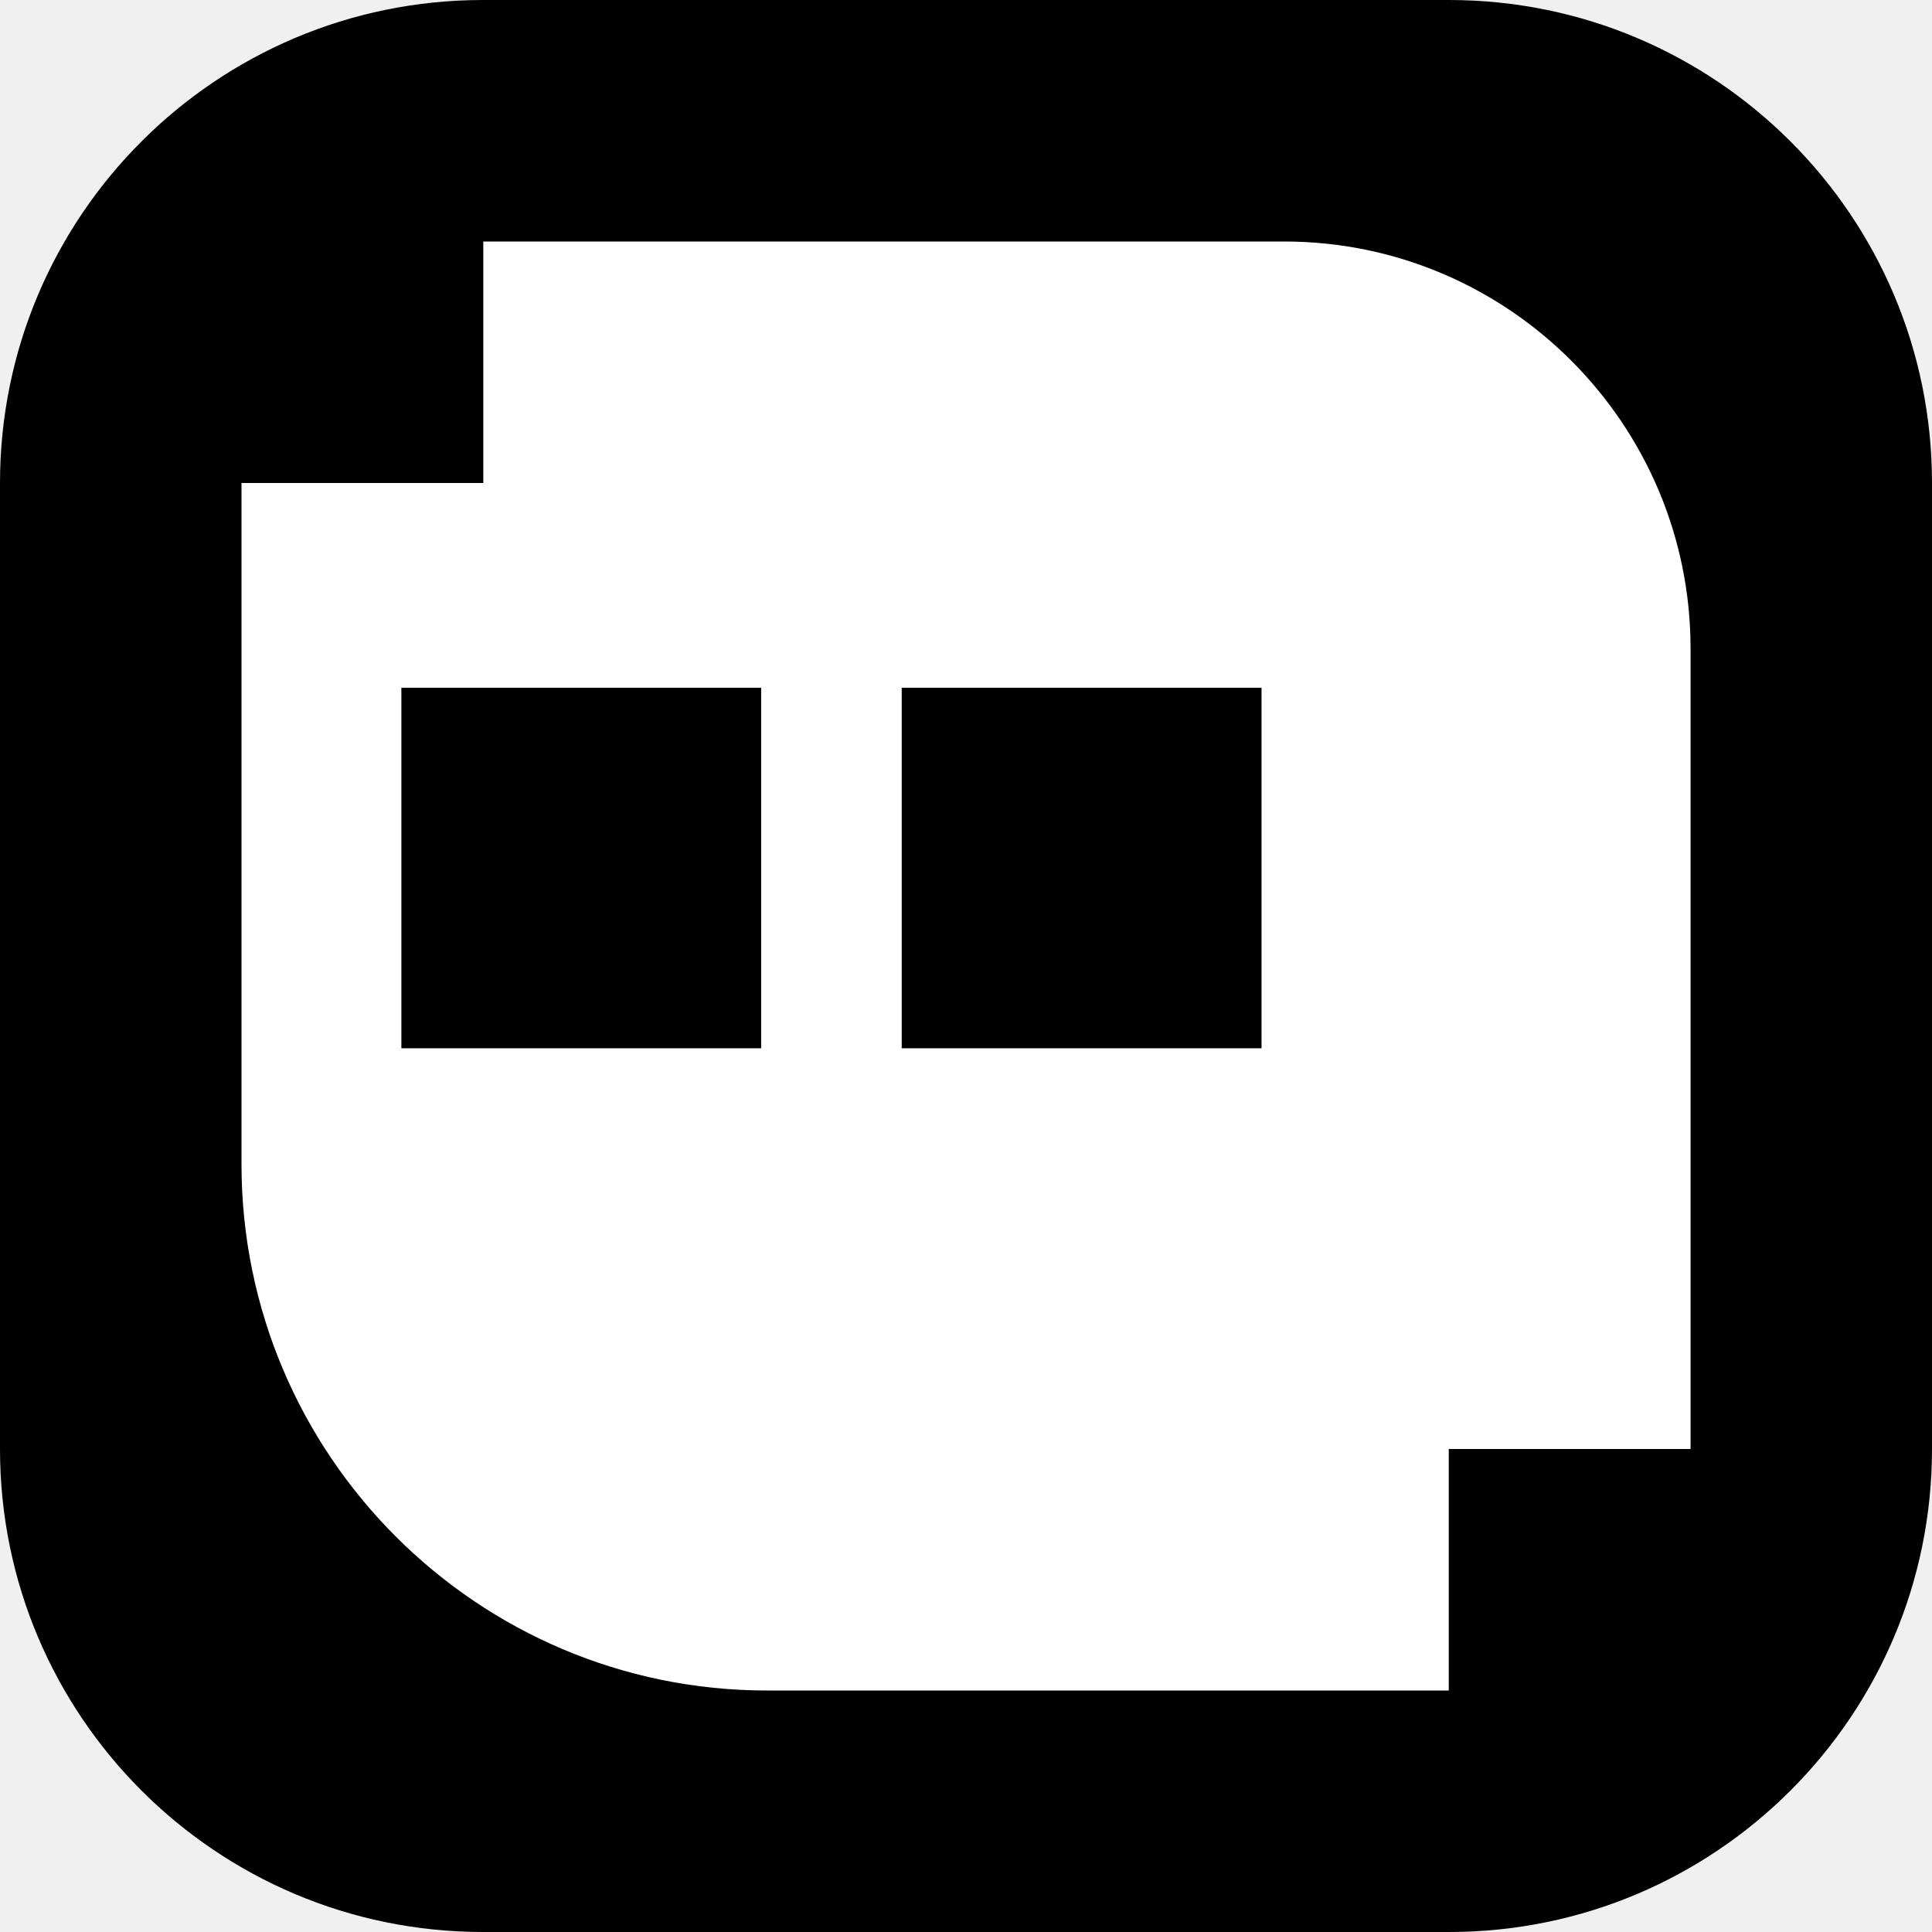
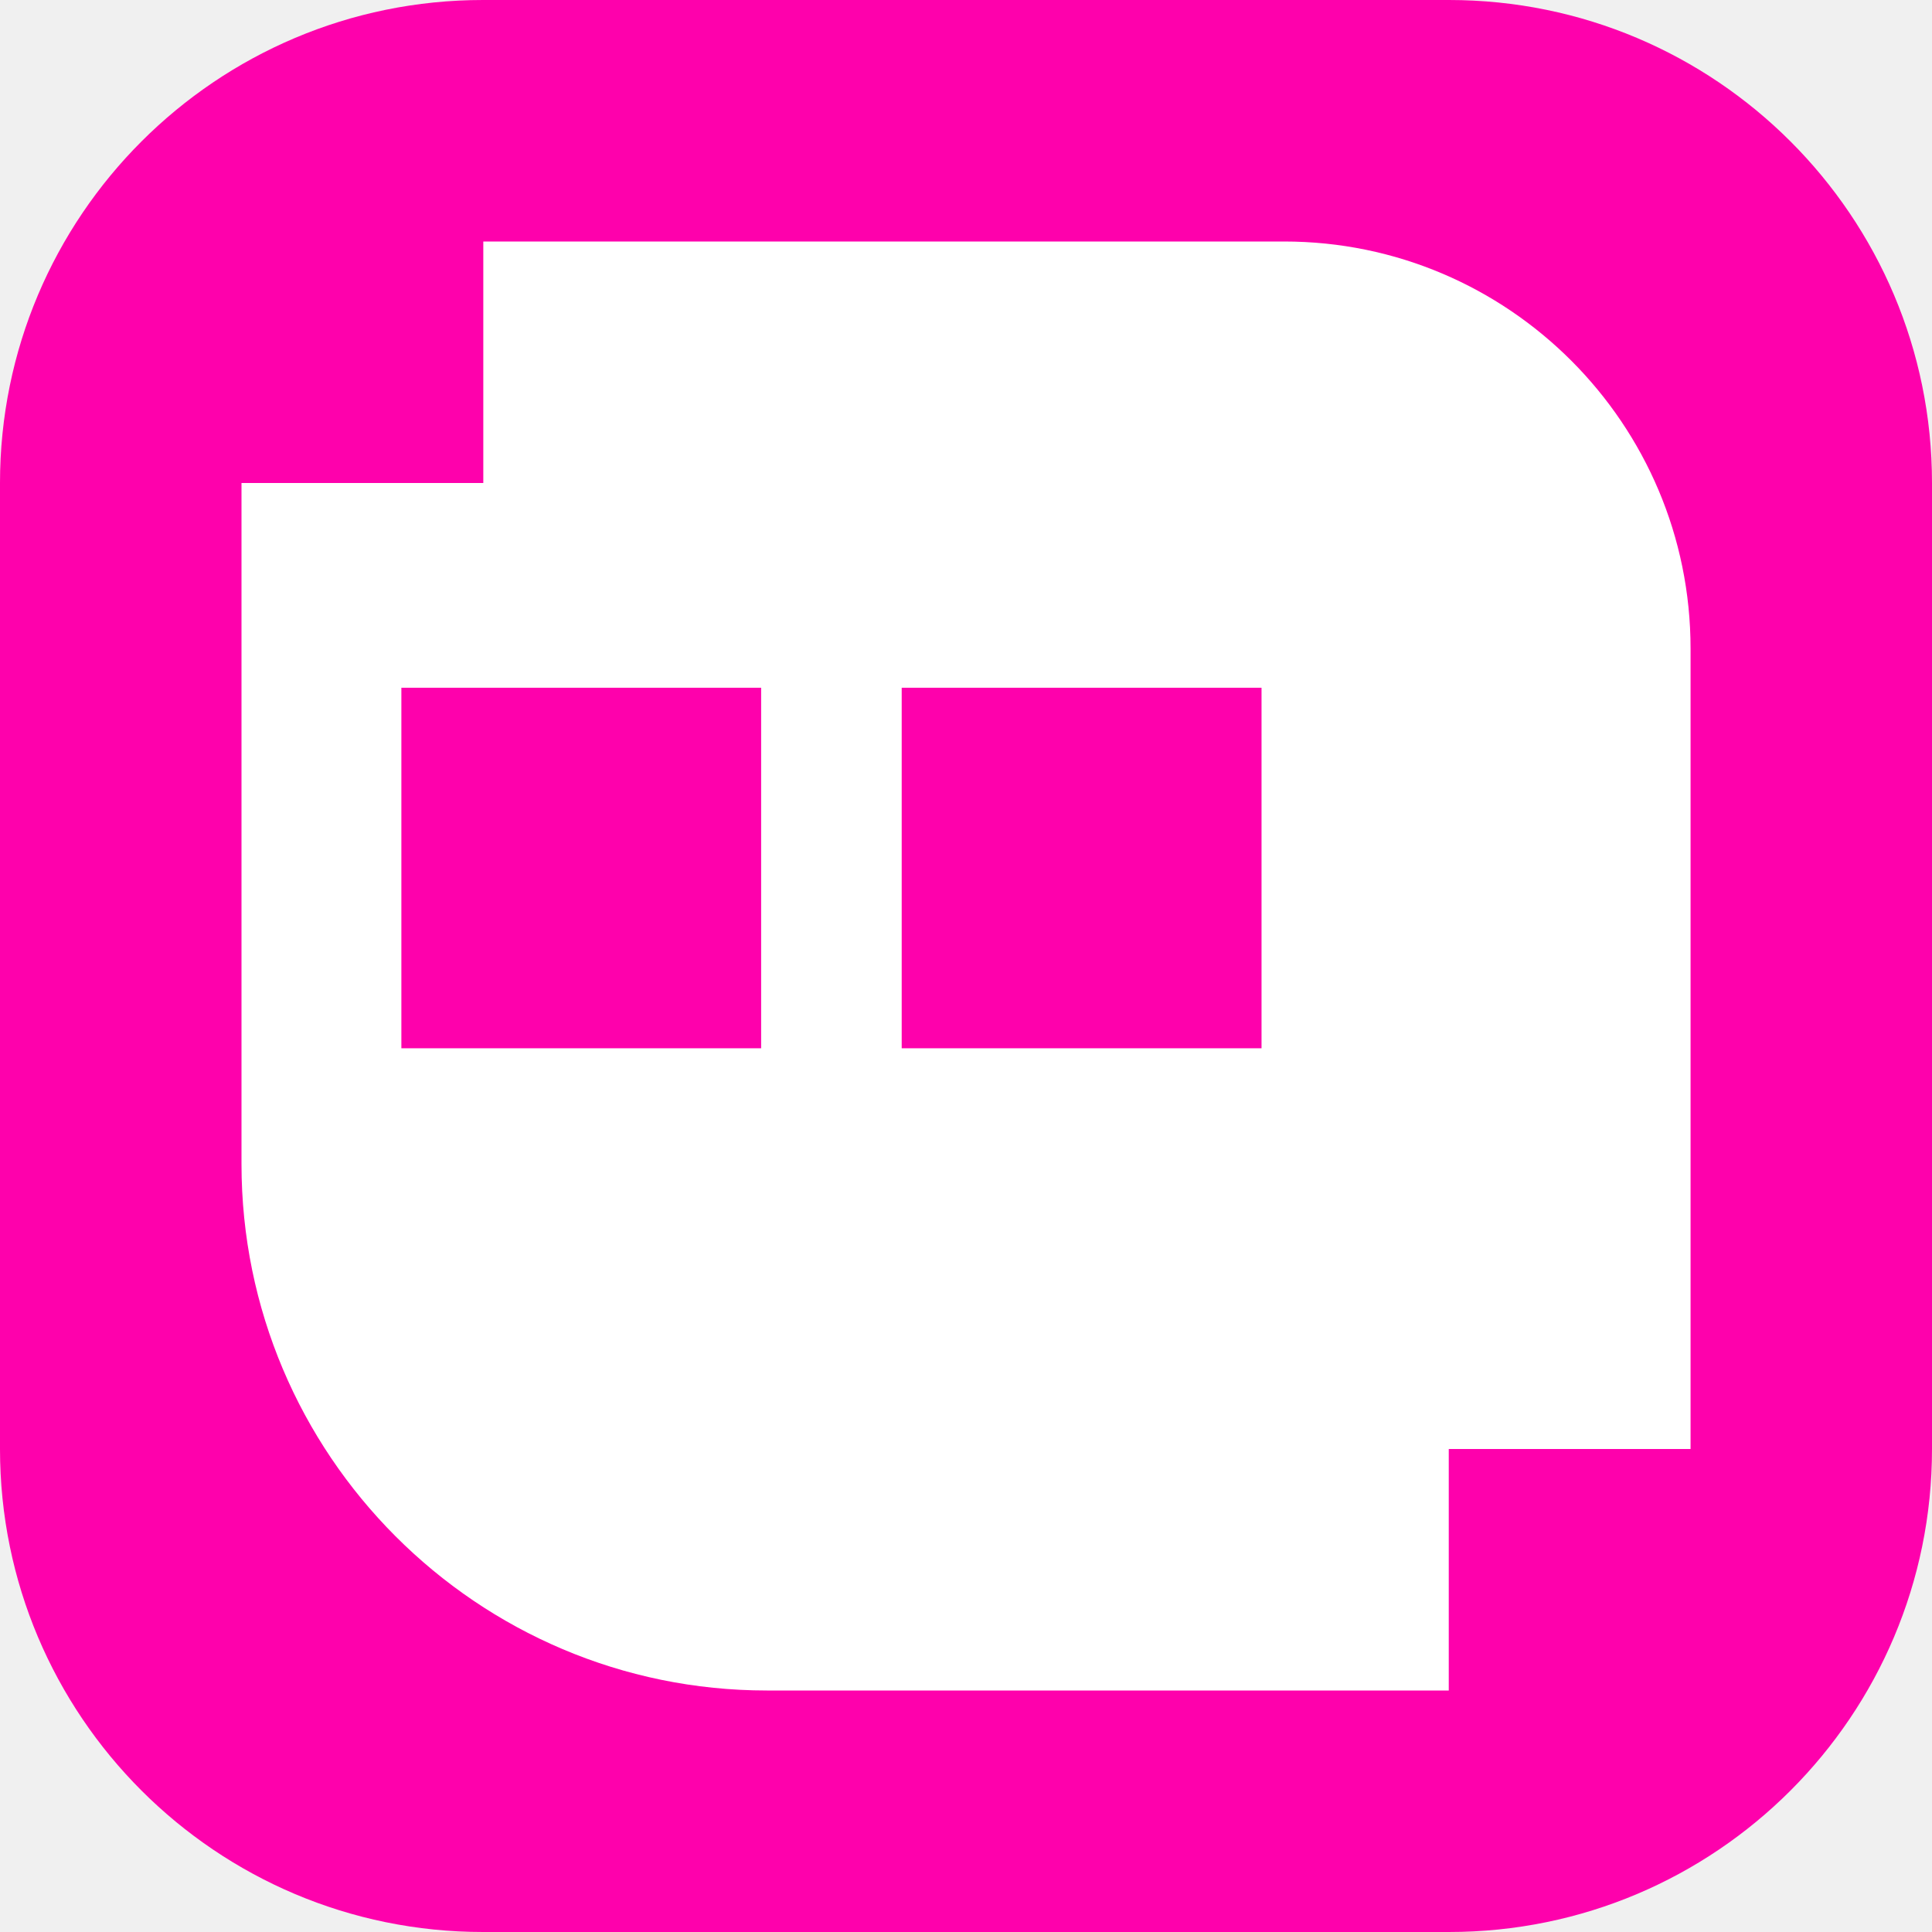
- <svg xmlns="http://www.w3.org/2000/svg" viewBox="0 0 32 32" width="32" height="32" role="img" aria-label="NRL logo">
-   <rect x="0" y="0" width="32" height="32" rx="8" fill="#000000" />
+ <svg xmlns="http://www.w3.org/2000/svg" viewBox="0 0 32 32" width="32" height="32" role="img" aria-label="NRL favicon">
+   <rect x="0" y="0" width="32" height="32" rx="8" fill="#fe01ac" />
  <g transform="translate(4,4)">
    <path d="M17.269 0C20.983 0 24.001 3.022 24.001 6.743V20H19.996V24H8.704C3.9 24 0 20.093 0 15.281V4H4.005V0H17.269ZM2.648 13.363H8.607V7.391H2.648V13.363ZM10.935 13.363H16.895V7.391H10.935V13.363Z" fill="#ffffff" />
  </g>
</svg>
